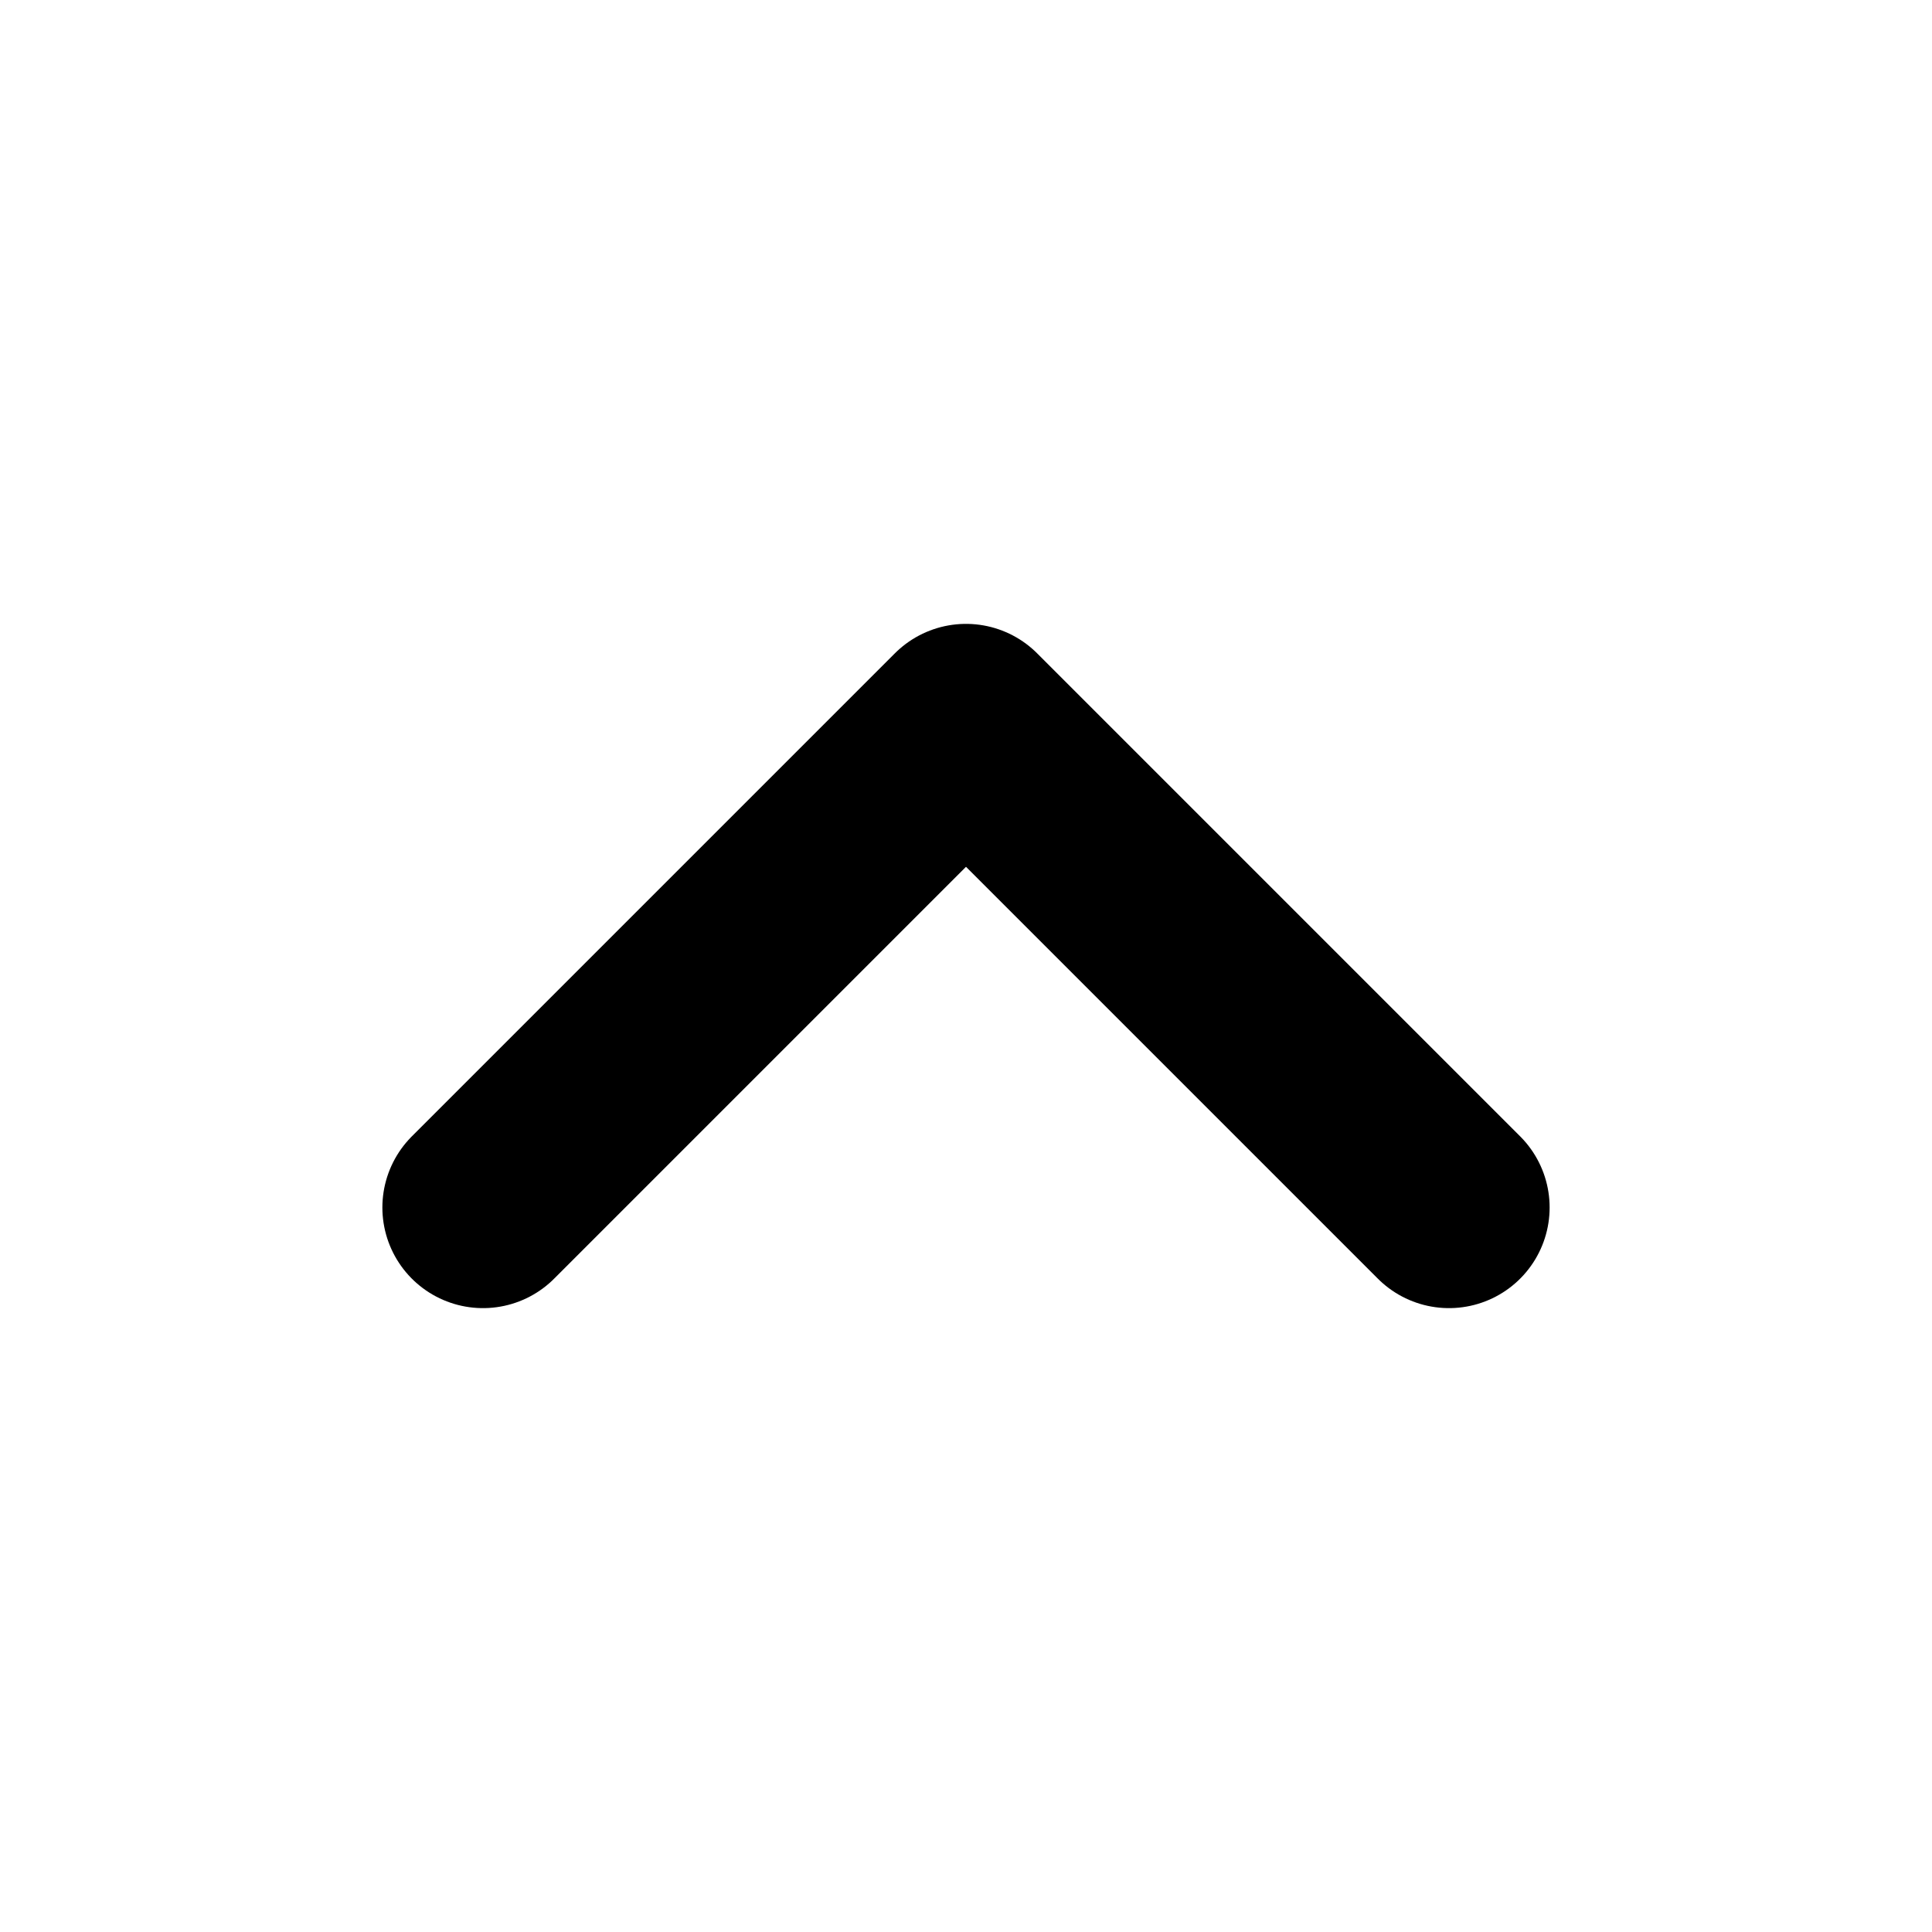
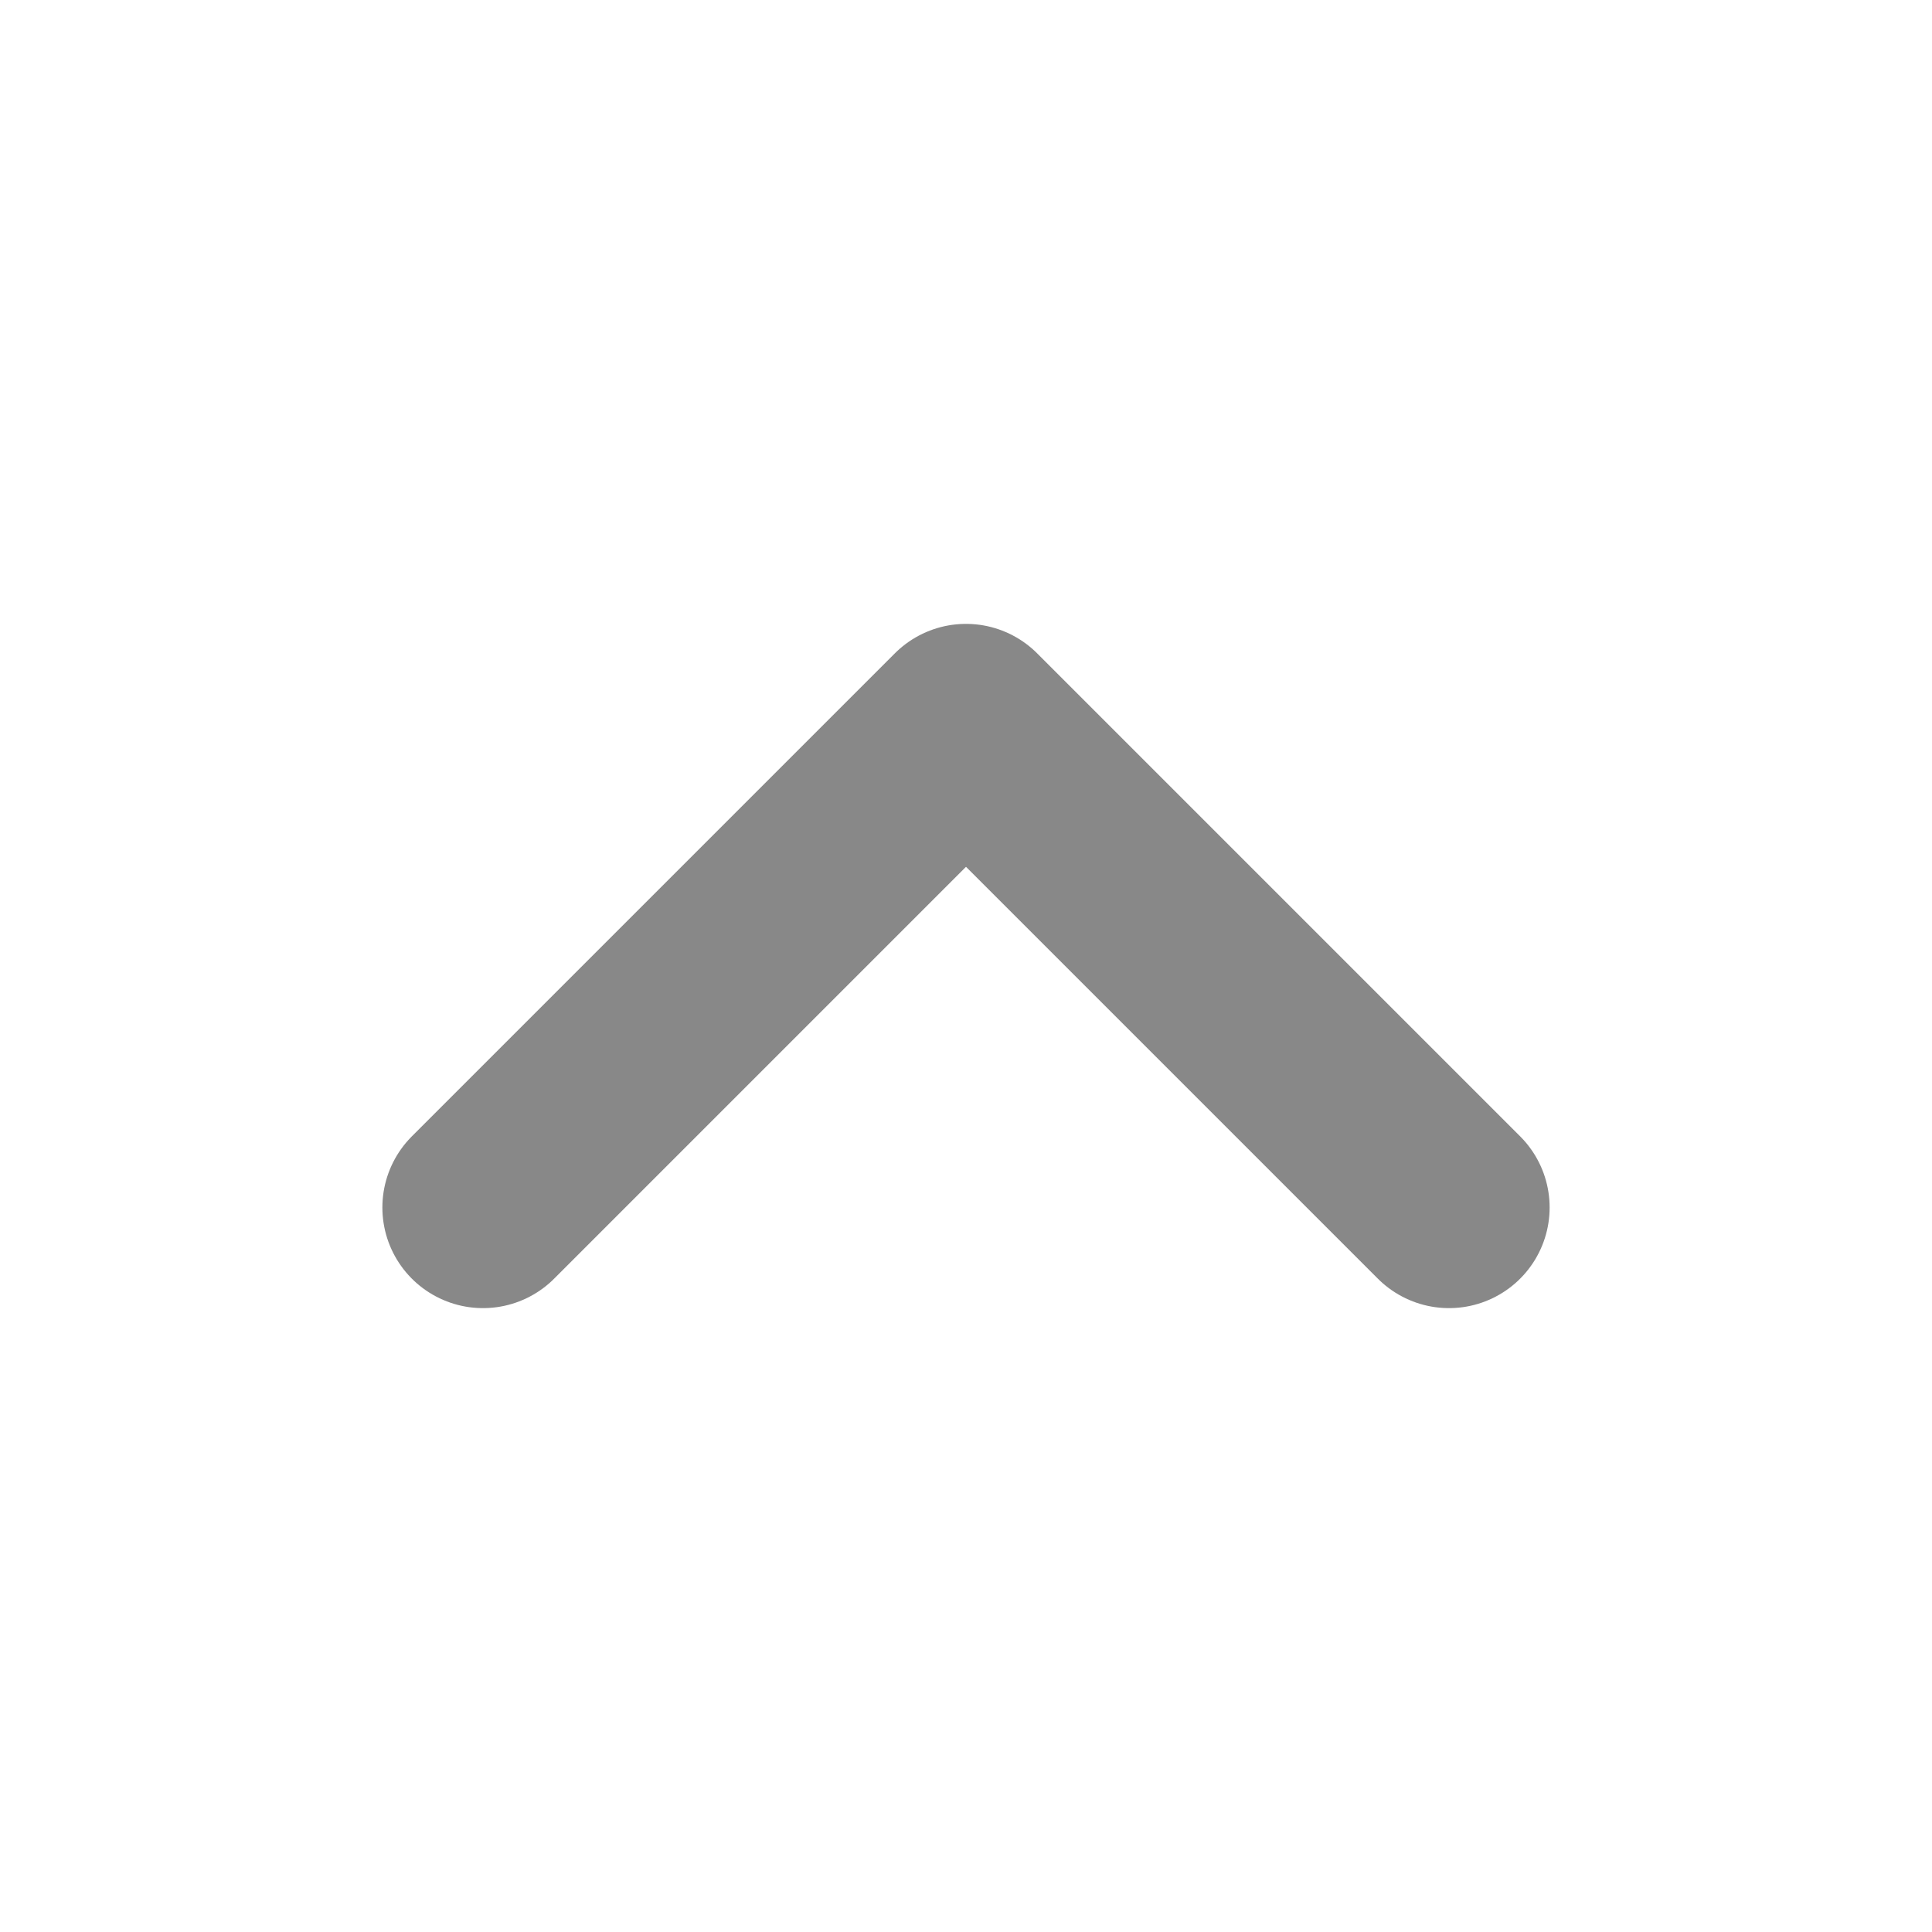
- <svg xmlns="http://www.w3.org/2000/svg" viewBox="0 0 24 24" fill="none" stroke="#000000" stroke-width="2.5" stroke-linecap="round" stroke-linejoin="round">
+ <svg xmlns="http://www.w3.org/2000/svg" viewBox="0 0 24 24" fill="none" stroke="#888888" stroke-width="2.5" stroke-linecap="round" stroke-linejoin="round">
  <polyline points="18 15 12 9 6 15" />
</svg>
